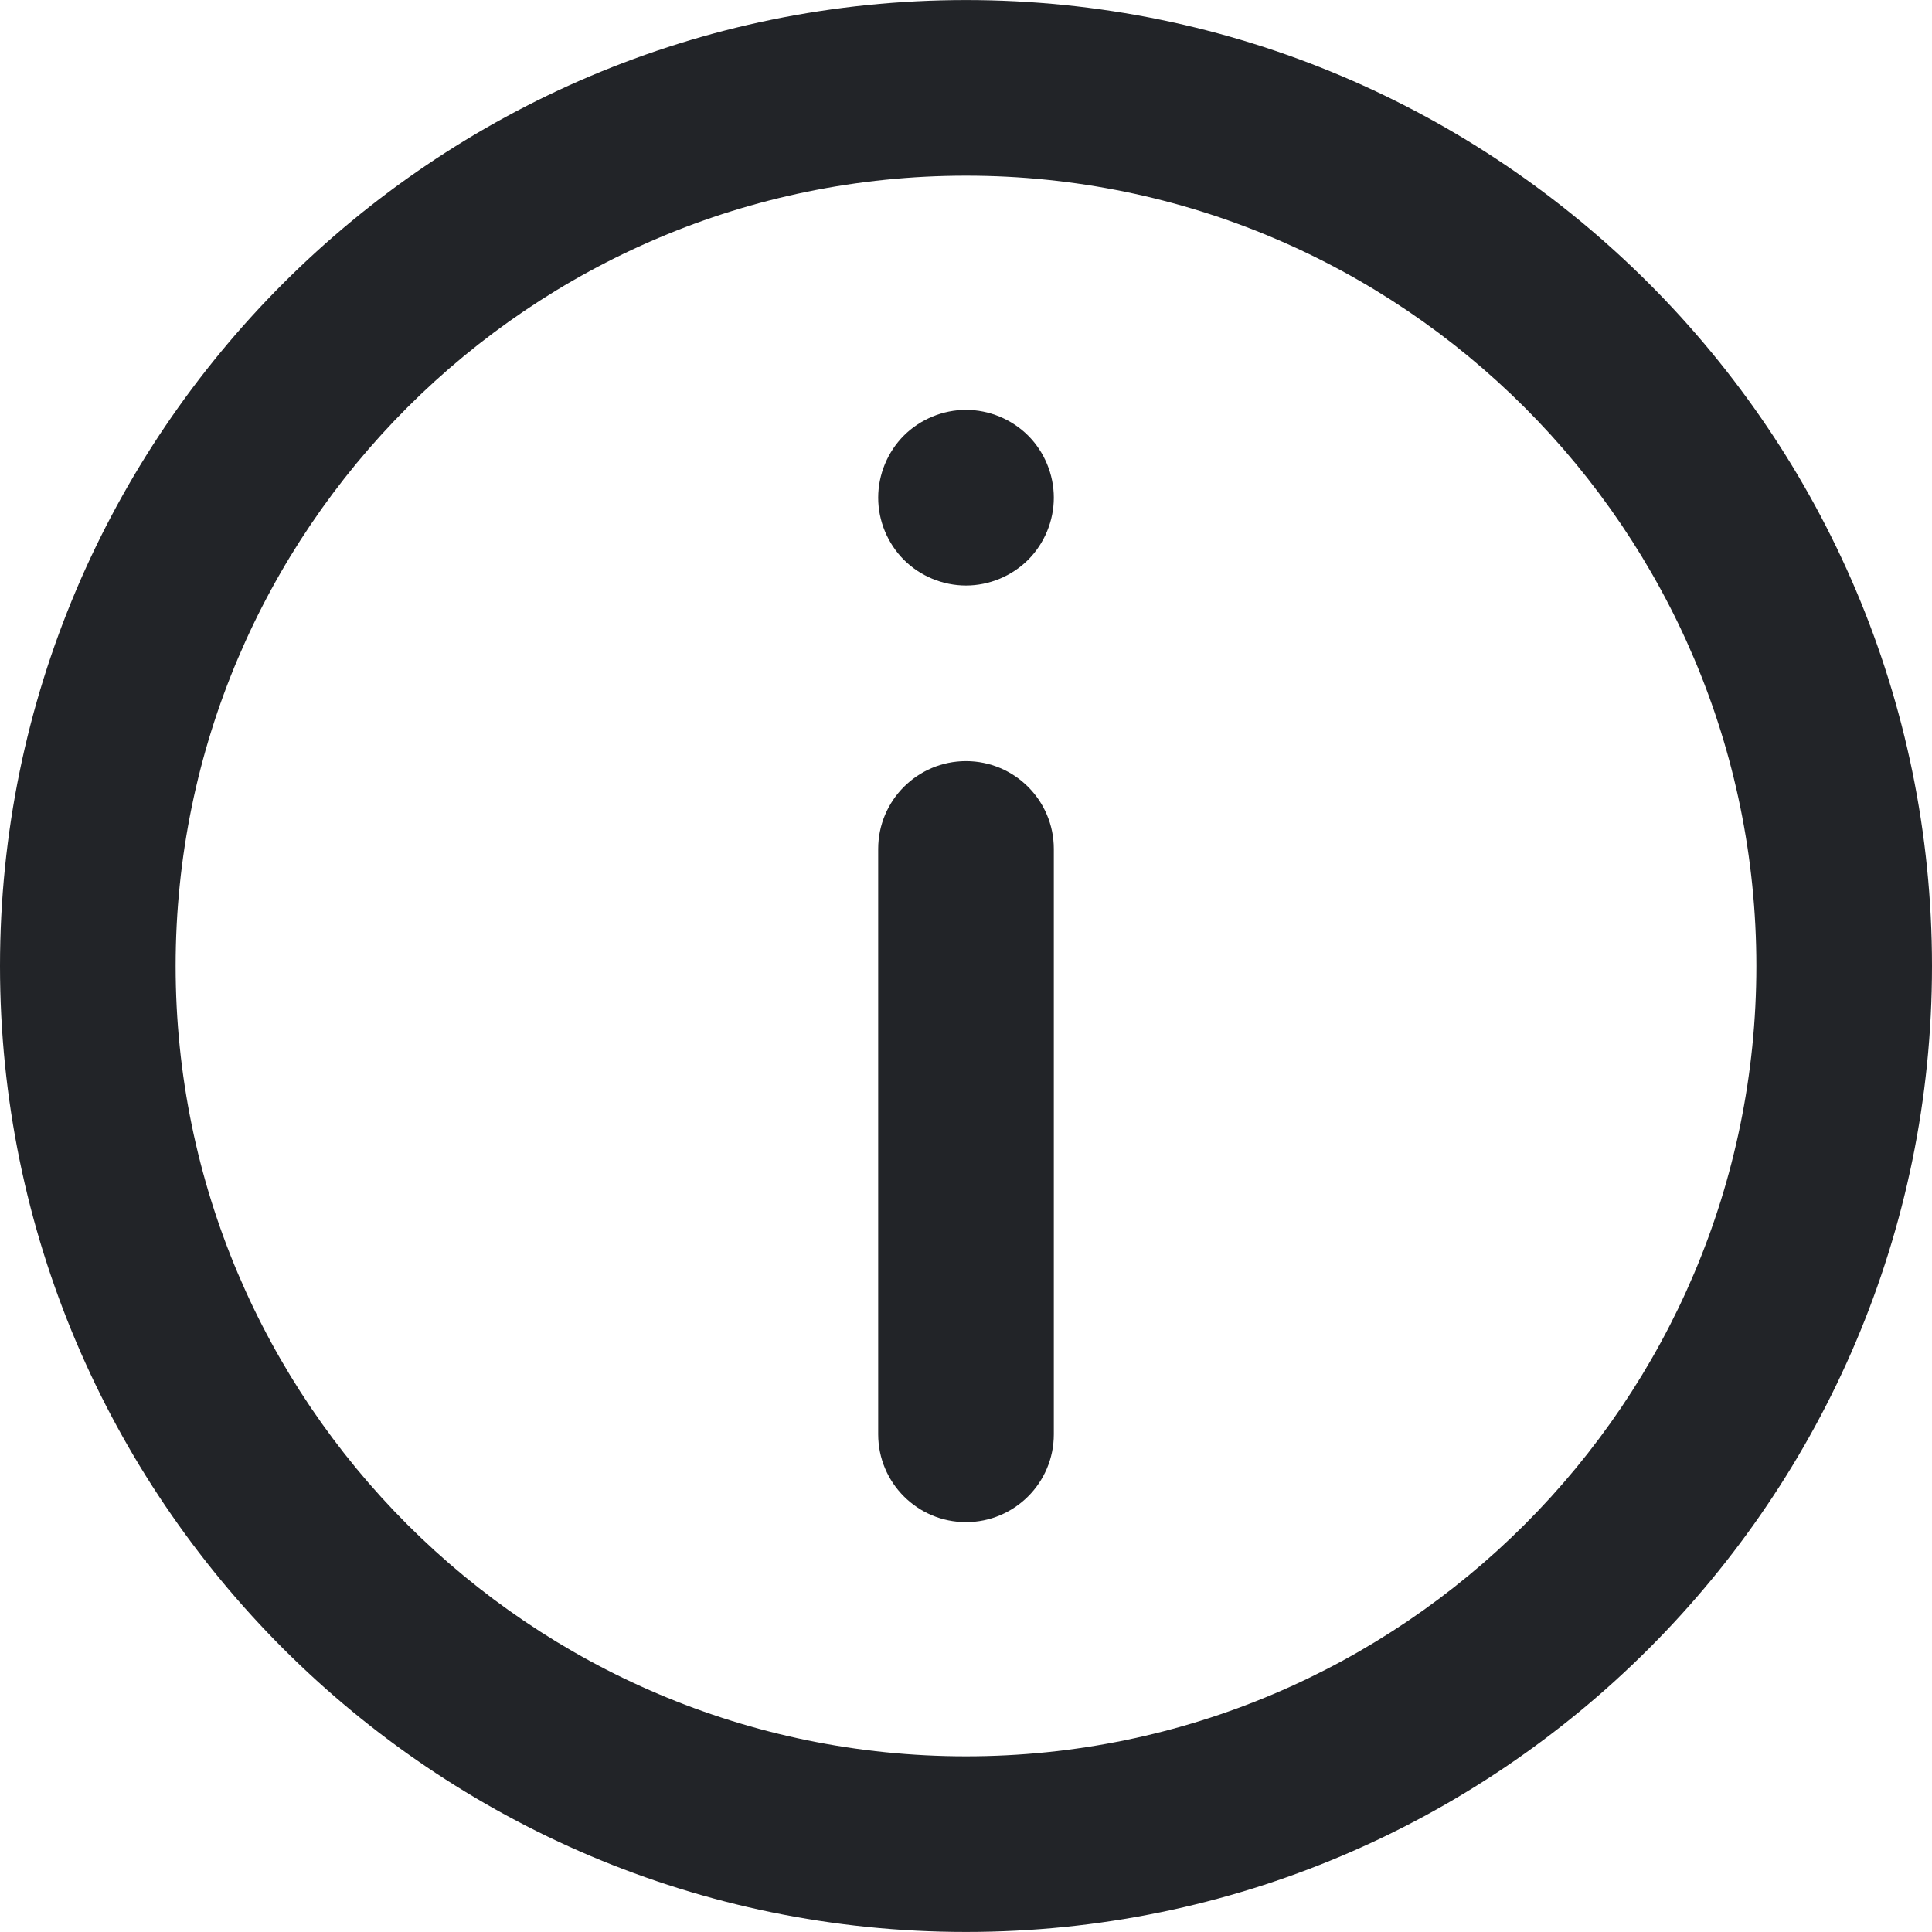
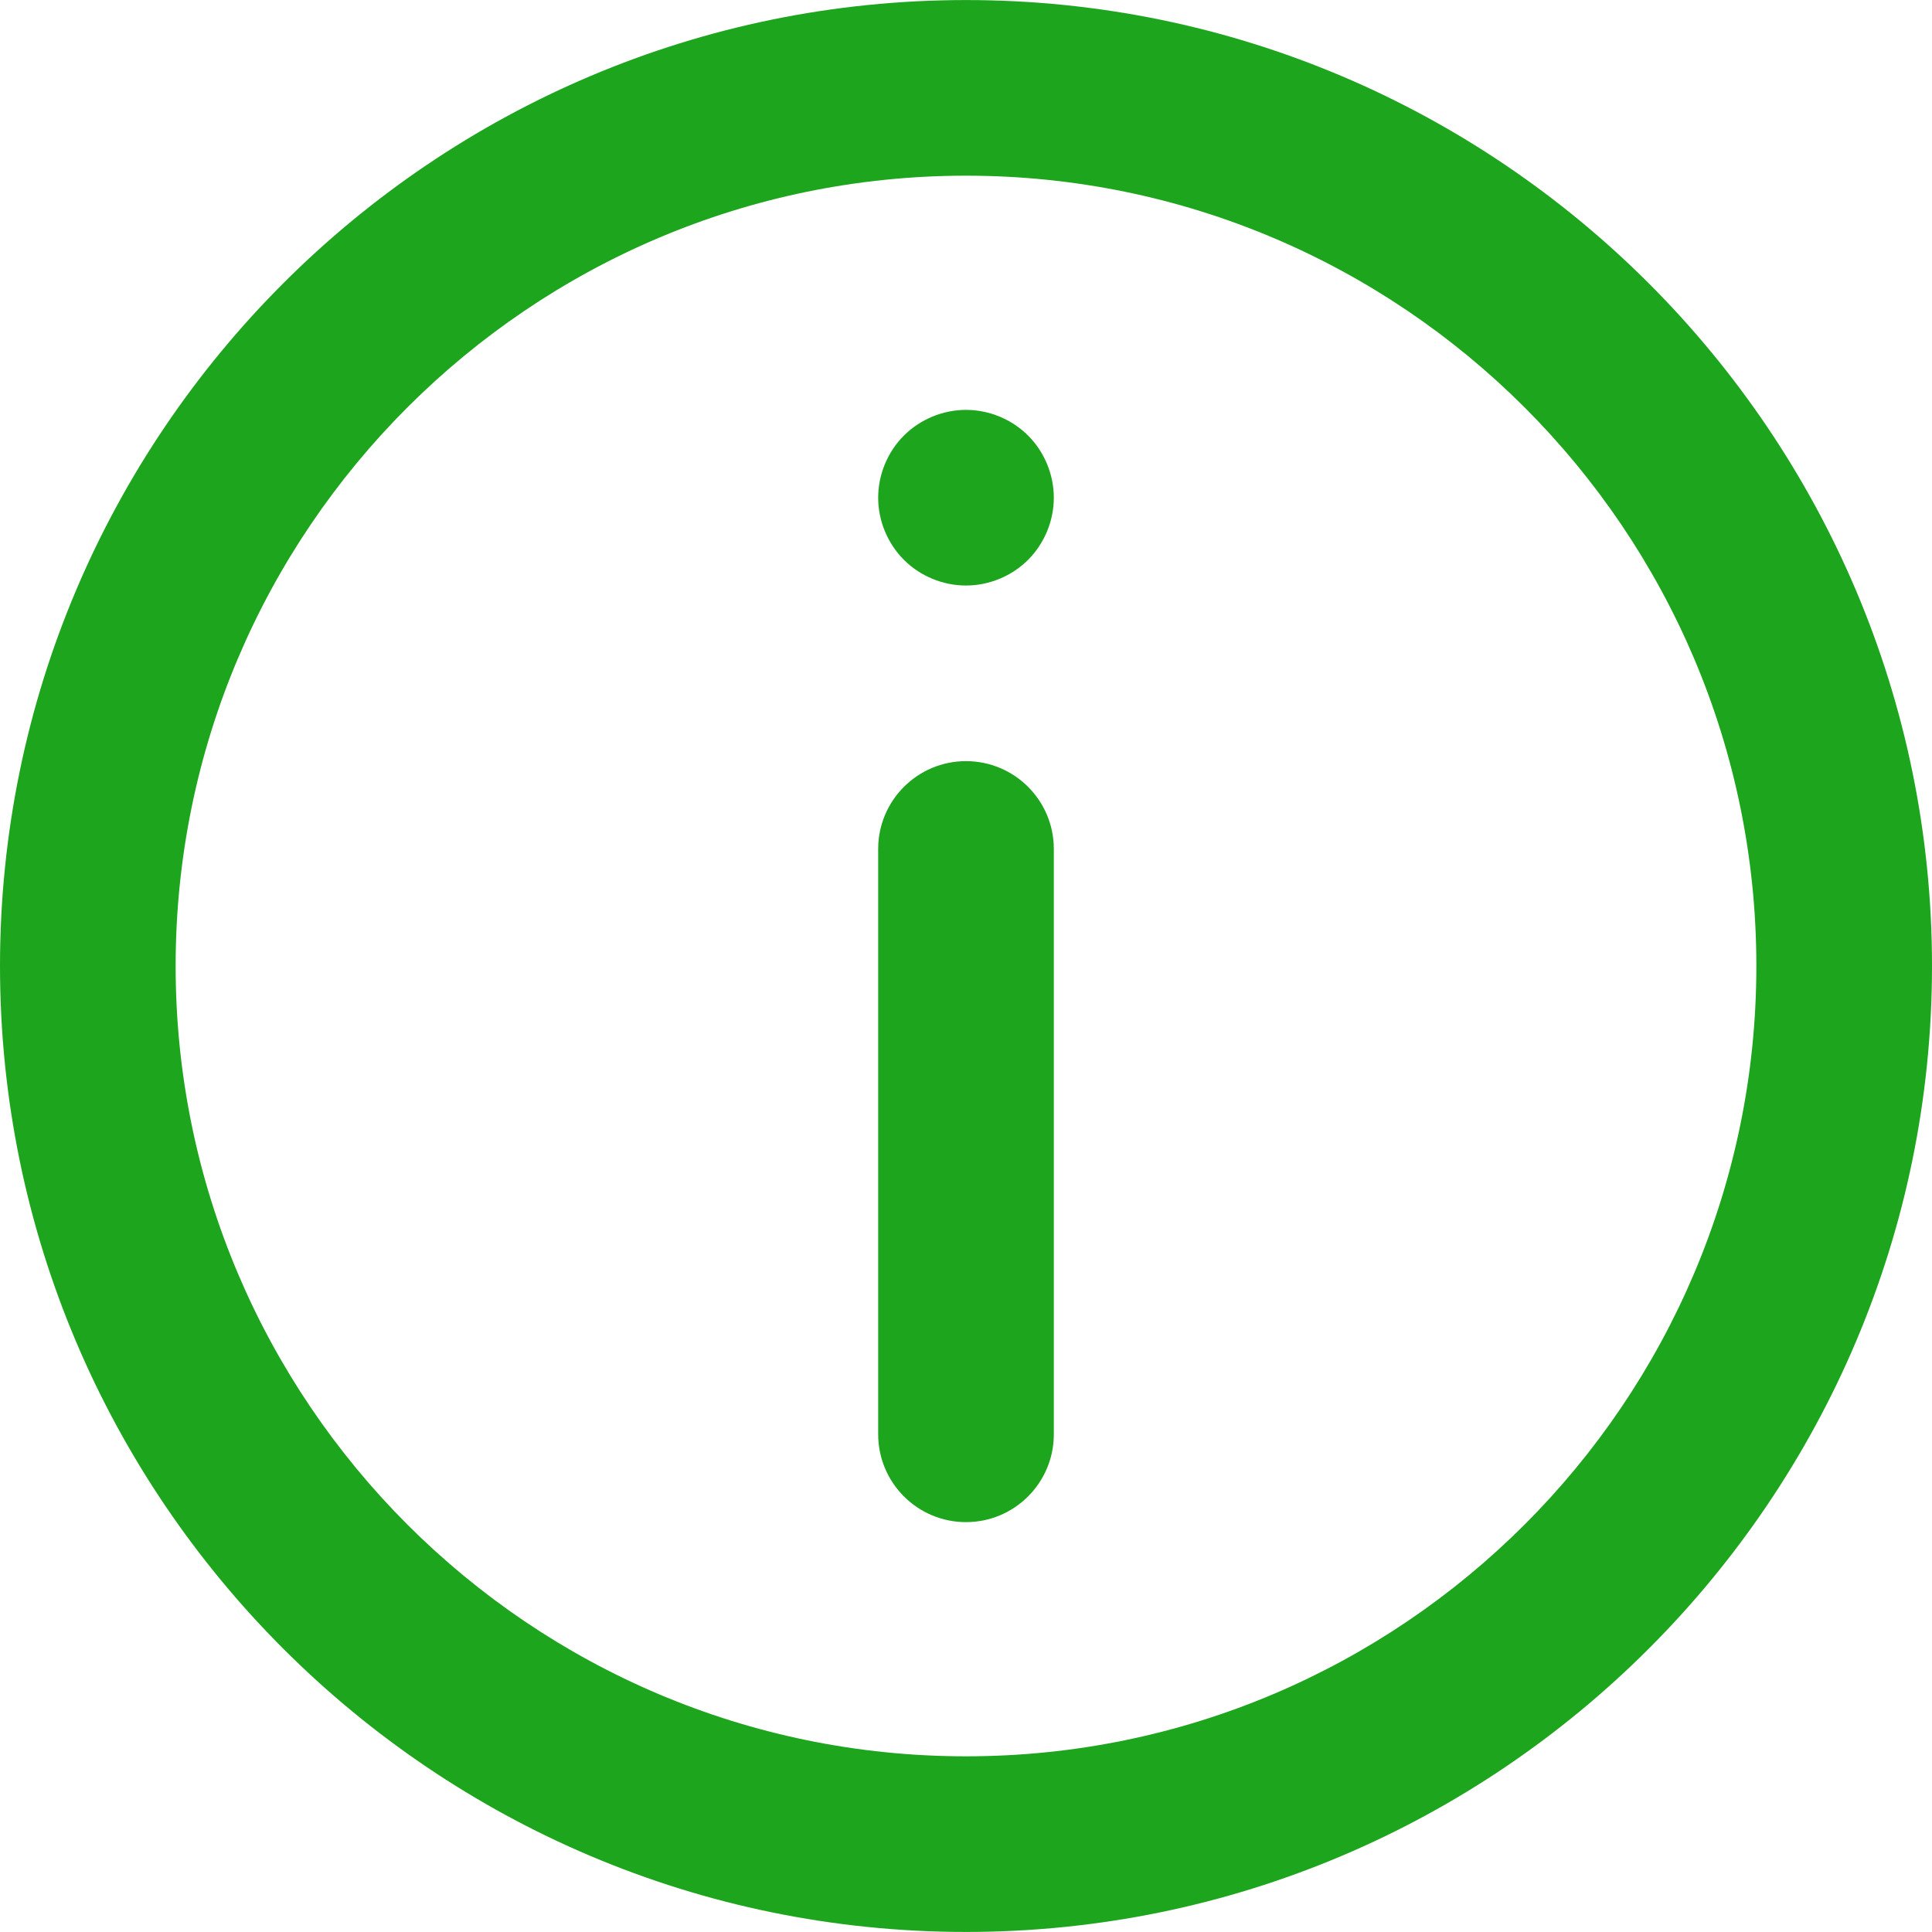
- <svg xmlns="http://www.w3.org/2000/svg" version="1.1" id="Layer_1" x="0px" y="0px" viewBox="0 0 330 330" fill="#222428" style="enable-background:new 0 0 330 330;" xml:space="preserve">
+ <svg xmlns="http://www.w3.org/2000/svg" version="1.1" id="Layer_1" x="0px" y="0px" viewBox="0 0 330 330" fill="#1ea51e" style="enable-background:new 0 0 330 330;" xml:space="preserve">
  <g>
    <g>
      <g>
        <path d="M165,0.008C74.019,0.008,0,74.024,0,164.999c0,90.977,74.019,164.992,165,164.992s165-74.015,165-164.992     C330,74.024,255.981,0.008,165,0.008z M165,299.992c-74.439,0-135-60.557-135-134.992S90.561,30.008,165,30.008     s135,60.557,135,134.991C300,239.436,239.439,299.992,165,299.992z" />
        <path d="M165,130.008c-8.284,0-15,6.716-15,15v99.983c0,8.284,6.716,15,15,15s15-6.716,15-15v-99.983     C180,136.725,173.284,130.008,165,130.008z" />
        <path d="M165,70.011c-3.95,0-7.811,1.6-10.61,4.39c-2.79,2.79-4.39,6.66-4.39,10.61s1.6,7.81,4.39,10.61     c2.79,2.79,6.66,4.39,10.61,4.39s7.81-1.6,10.609-4.39c2.79-2.8,4.391-6.66,4.391-10.61s-1.601-7.82-4.391-10.61     C172.81,71.61,168.95,70.011,165,70.011z" />
      </g>
    </g>
  </g>
  <g>
</g>
  <g>
</g>
  <g>
</g>
  <g>
</g>
  <g>
</g>
  <g>
</g>
  <g>
</g>
  <g>
</g>
  <g>
</g>
  <g>
</g>
  <g>
</g>
  <g>
</g>
  <g>
</g>
  <g>
</g>
  <g>
</g>
</svg>
